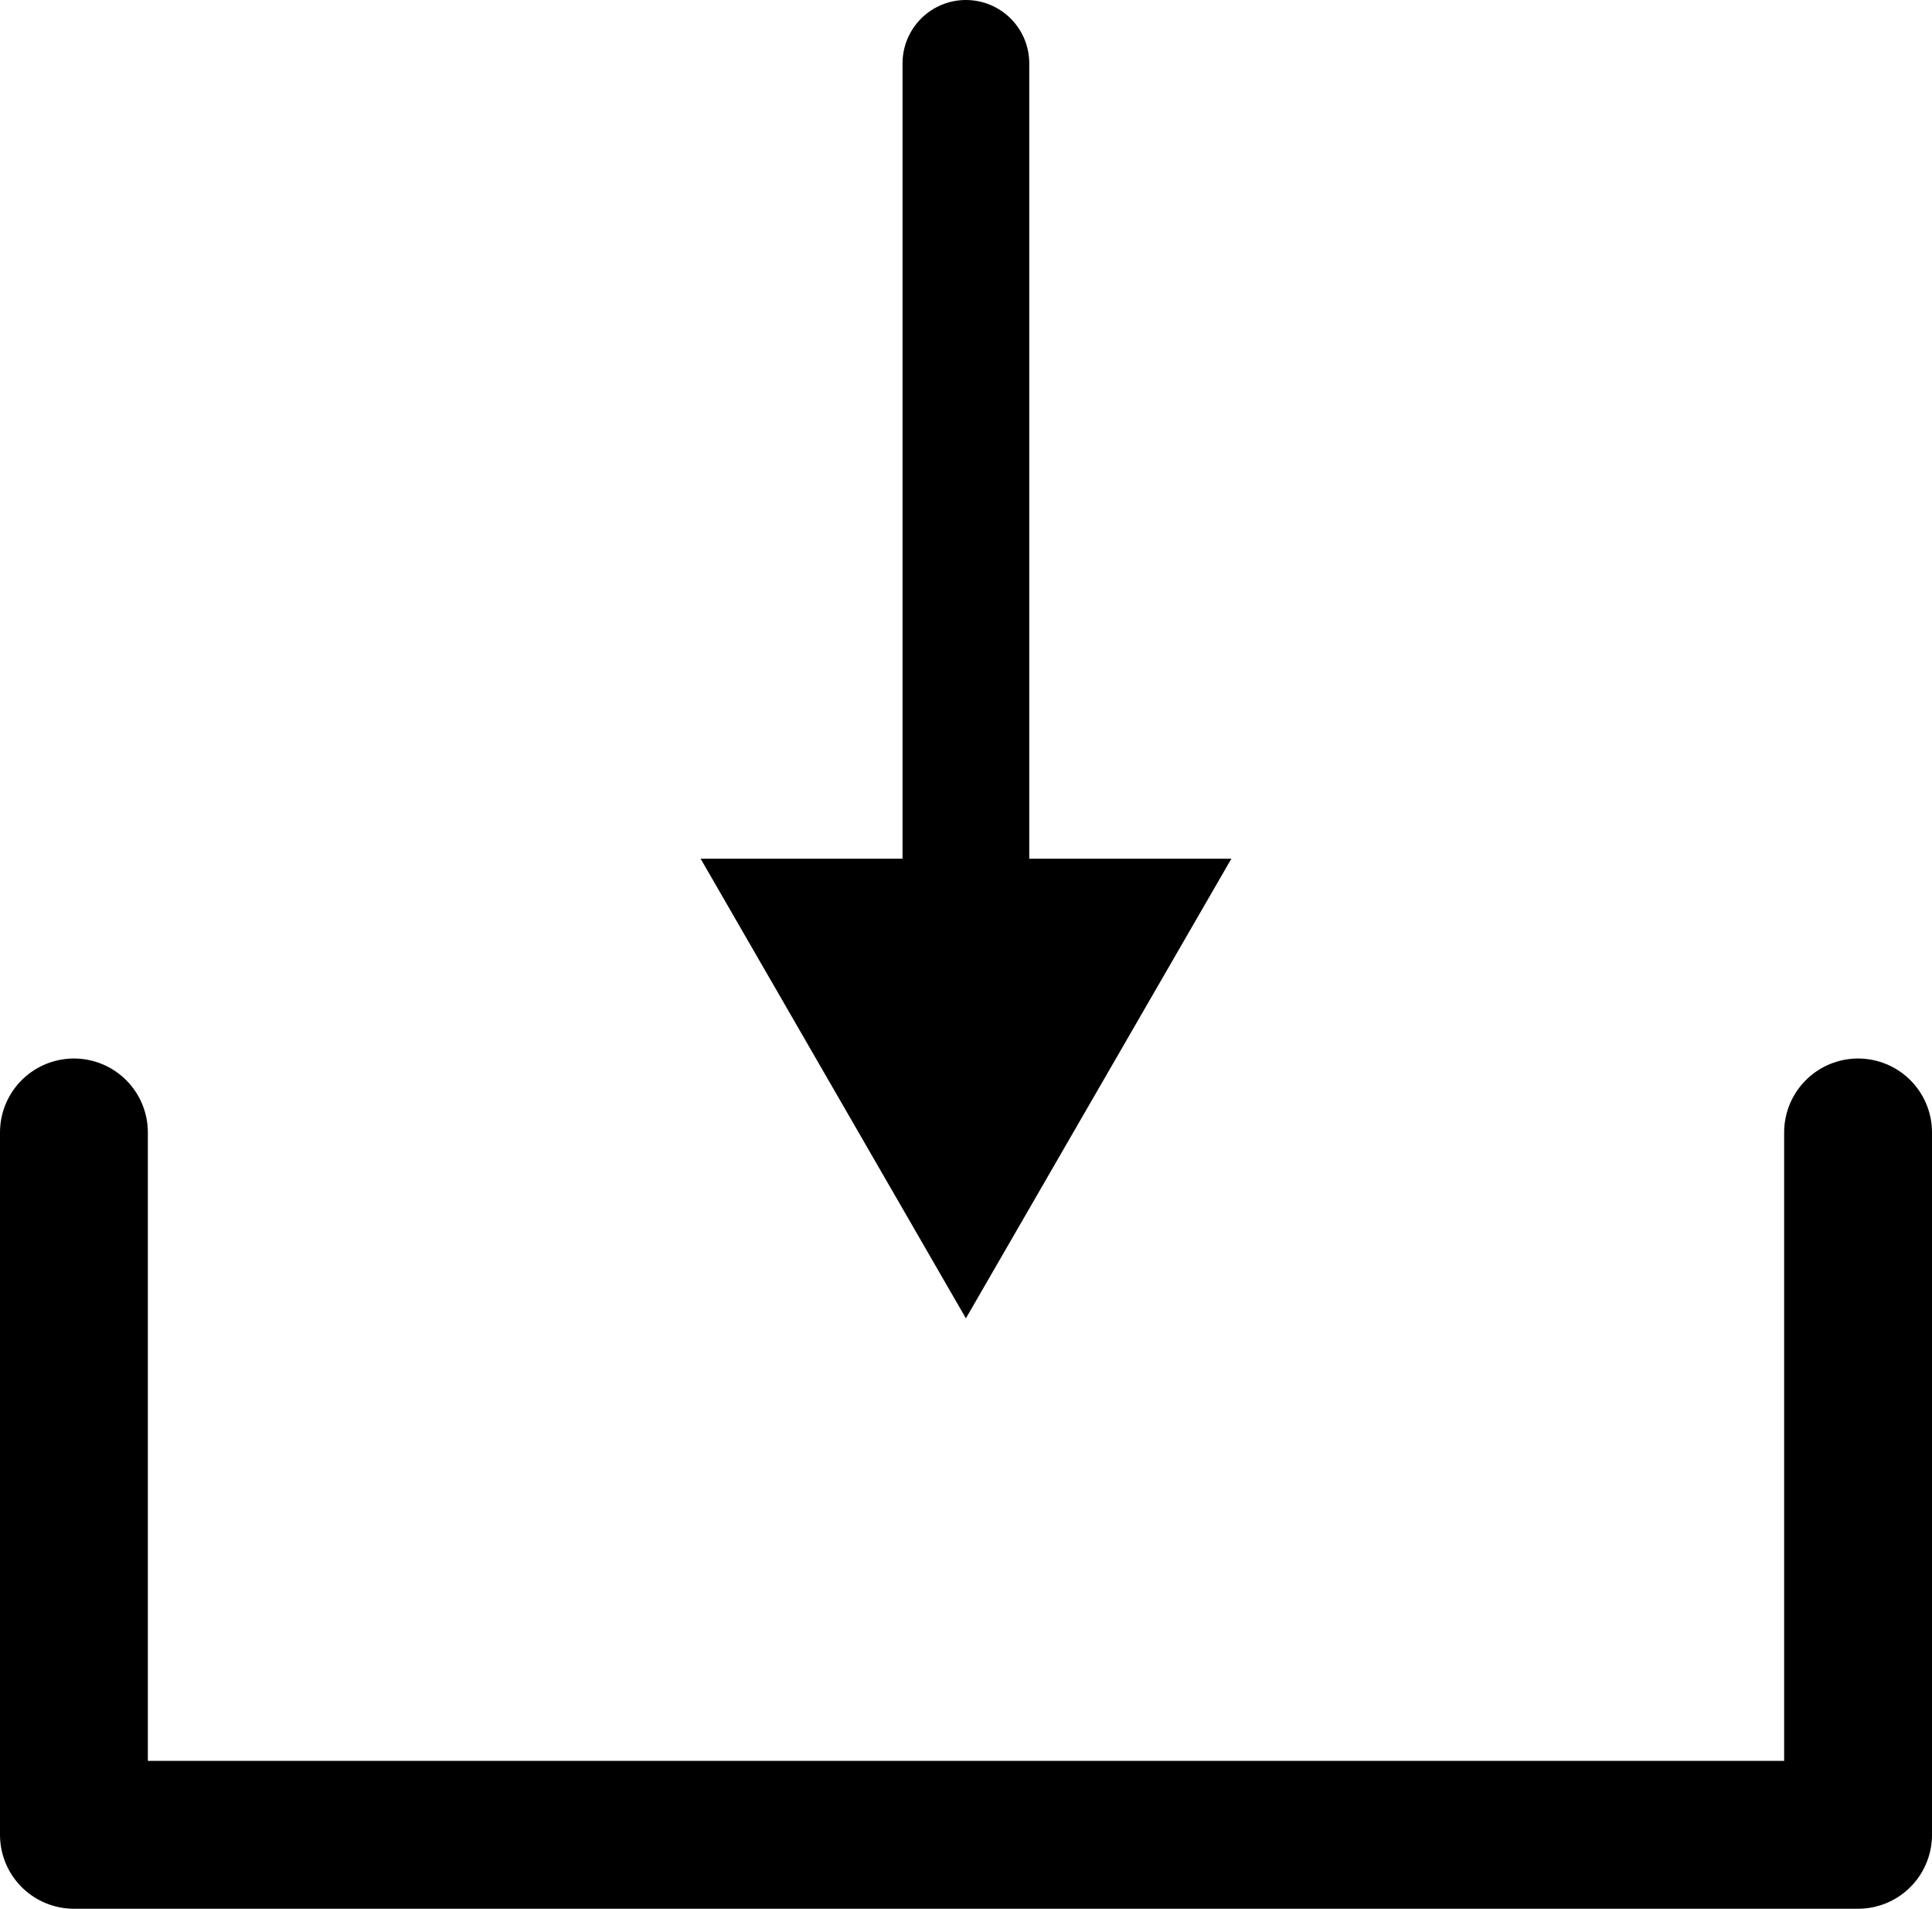
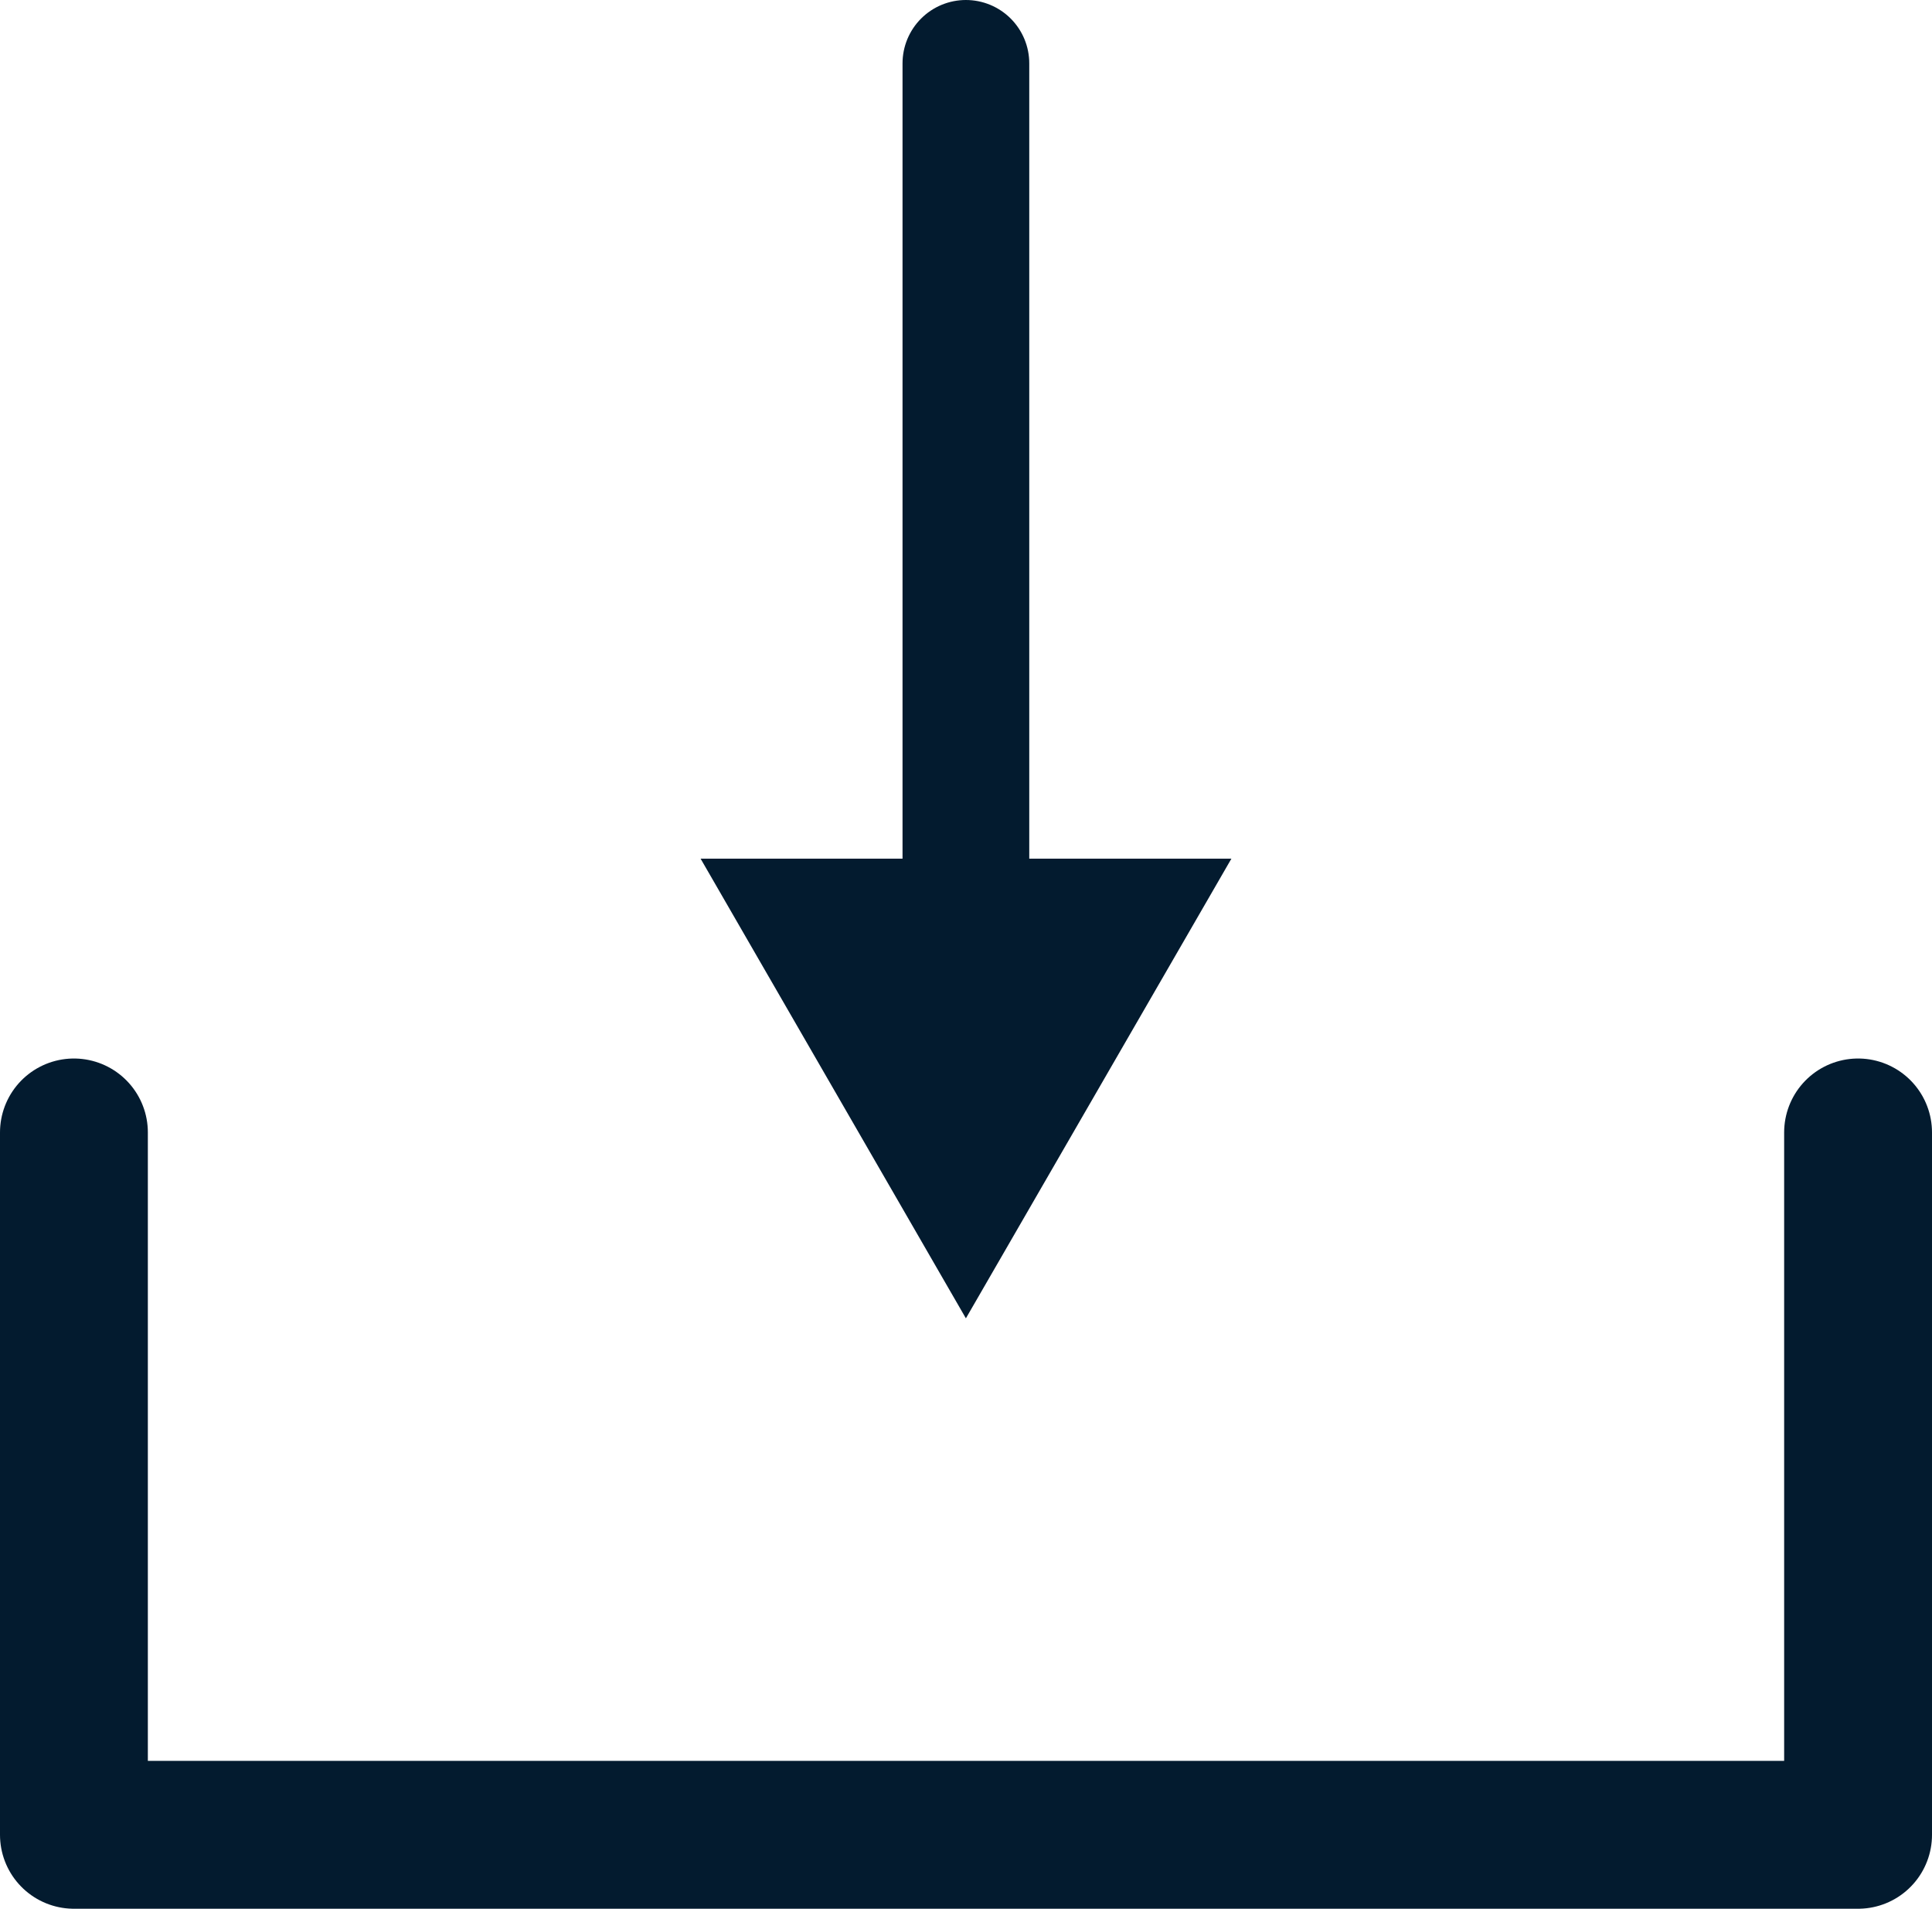
<svg xmlns="http://www.w3.org/2000/svg" id="Layer_1" data-name="Layer 1" viewBox="0 0 91.47 90.36">
  <defs>
    <style>
      .cls-1 {
-         stroke-width: 6px;
+         stroke-width: 7px;
      }

      .cls-1, .cls-2 {
        fill: none;
-         stroke: #000;
+         stroke: #031b2f;
        stroke-linecap: round;
        stroke-linejoin: round;
      }

      .cls-2 {
-         stroke-width: 7px;
+         stroke-width: 6px;
+       }
+ 
+       .cls-3 {
+         fill: #031b2f;
      }
    </style>
  </defs>
-   <polyline class="cls-2" points="3.5 53.61 3.5 86.86 87.97 86.86 87.97 53.61" />
+   <polyline class="cls-1" points="3.5 53.61 3.5 86.86 87.97 86.86 87.97 53.61" />
  <g>
-     <line class="cls-1" x1="45.73" y1="3" x2="45.73" y2="44.32" />
-     <polygon points="33.17 40.65 45.73 62.41 58.3 40.65 33.17 40.65" />
+     <line class="cls-2" x1="45.73" y1="3" x2="45.73" y2="44.32" />
+     <polygon class="cls-3" points="33.17 40.65 45.73 62.41 58.3 40.65 33.17 40.65" />
  </g>
</svg>
